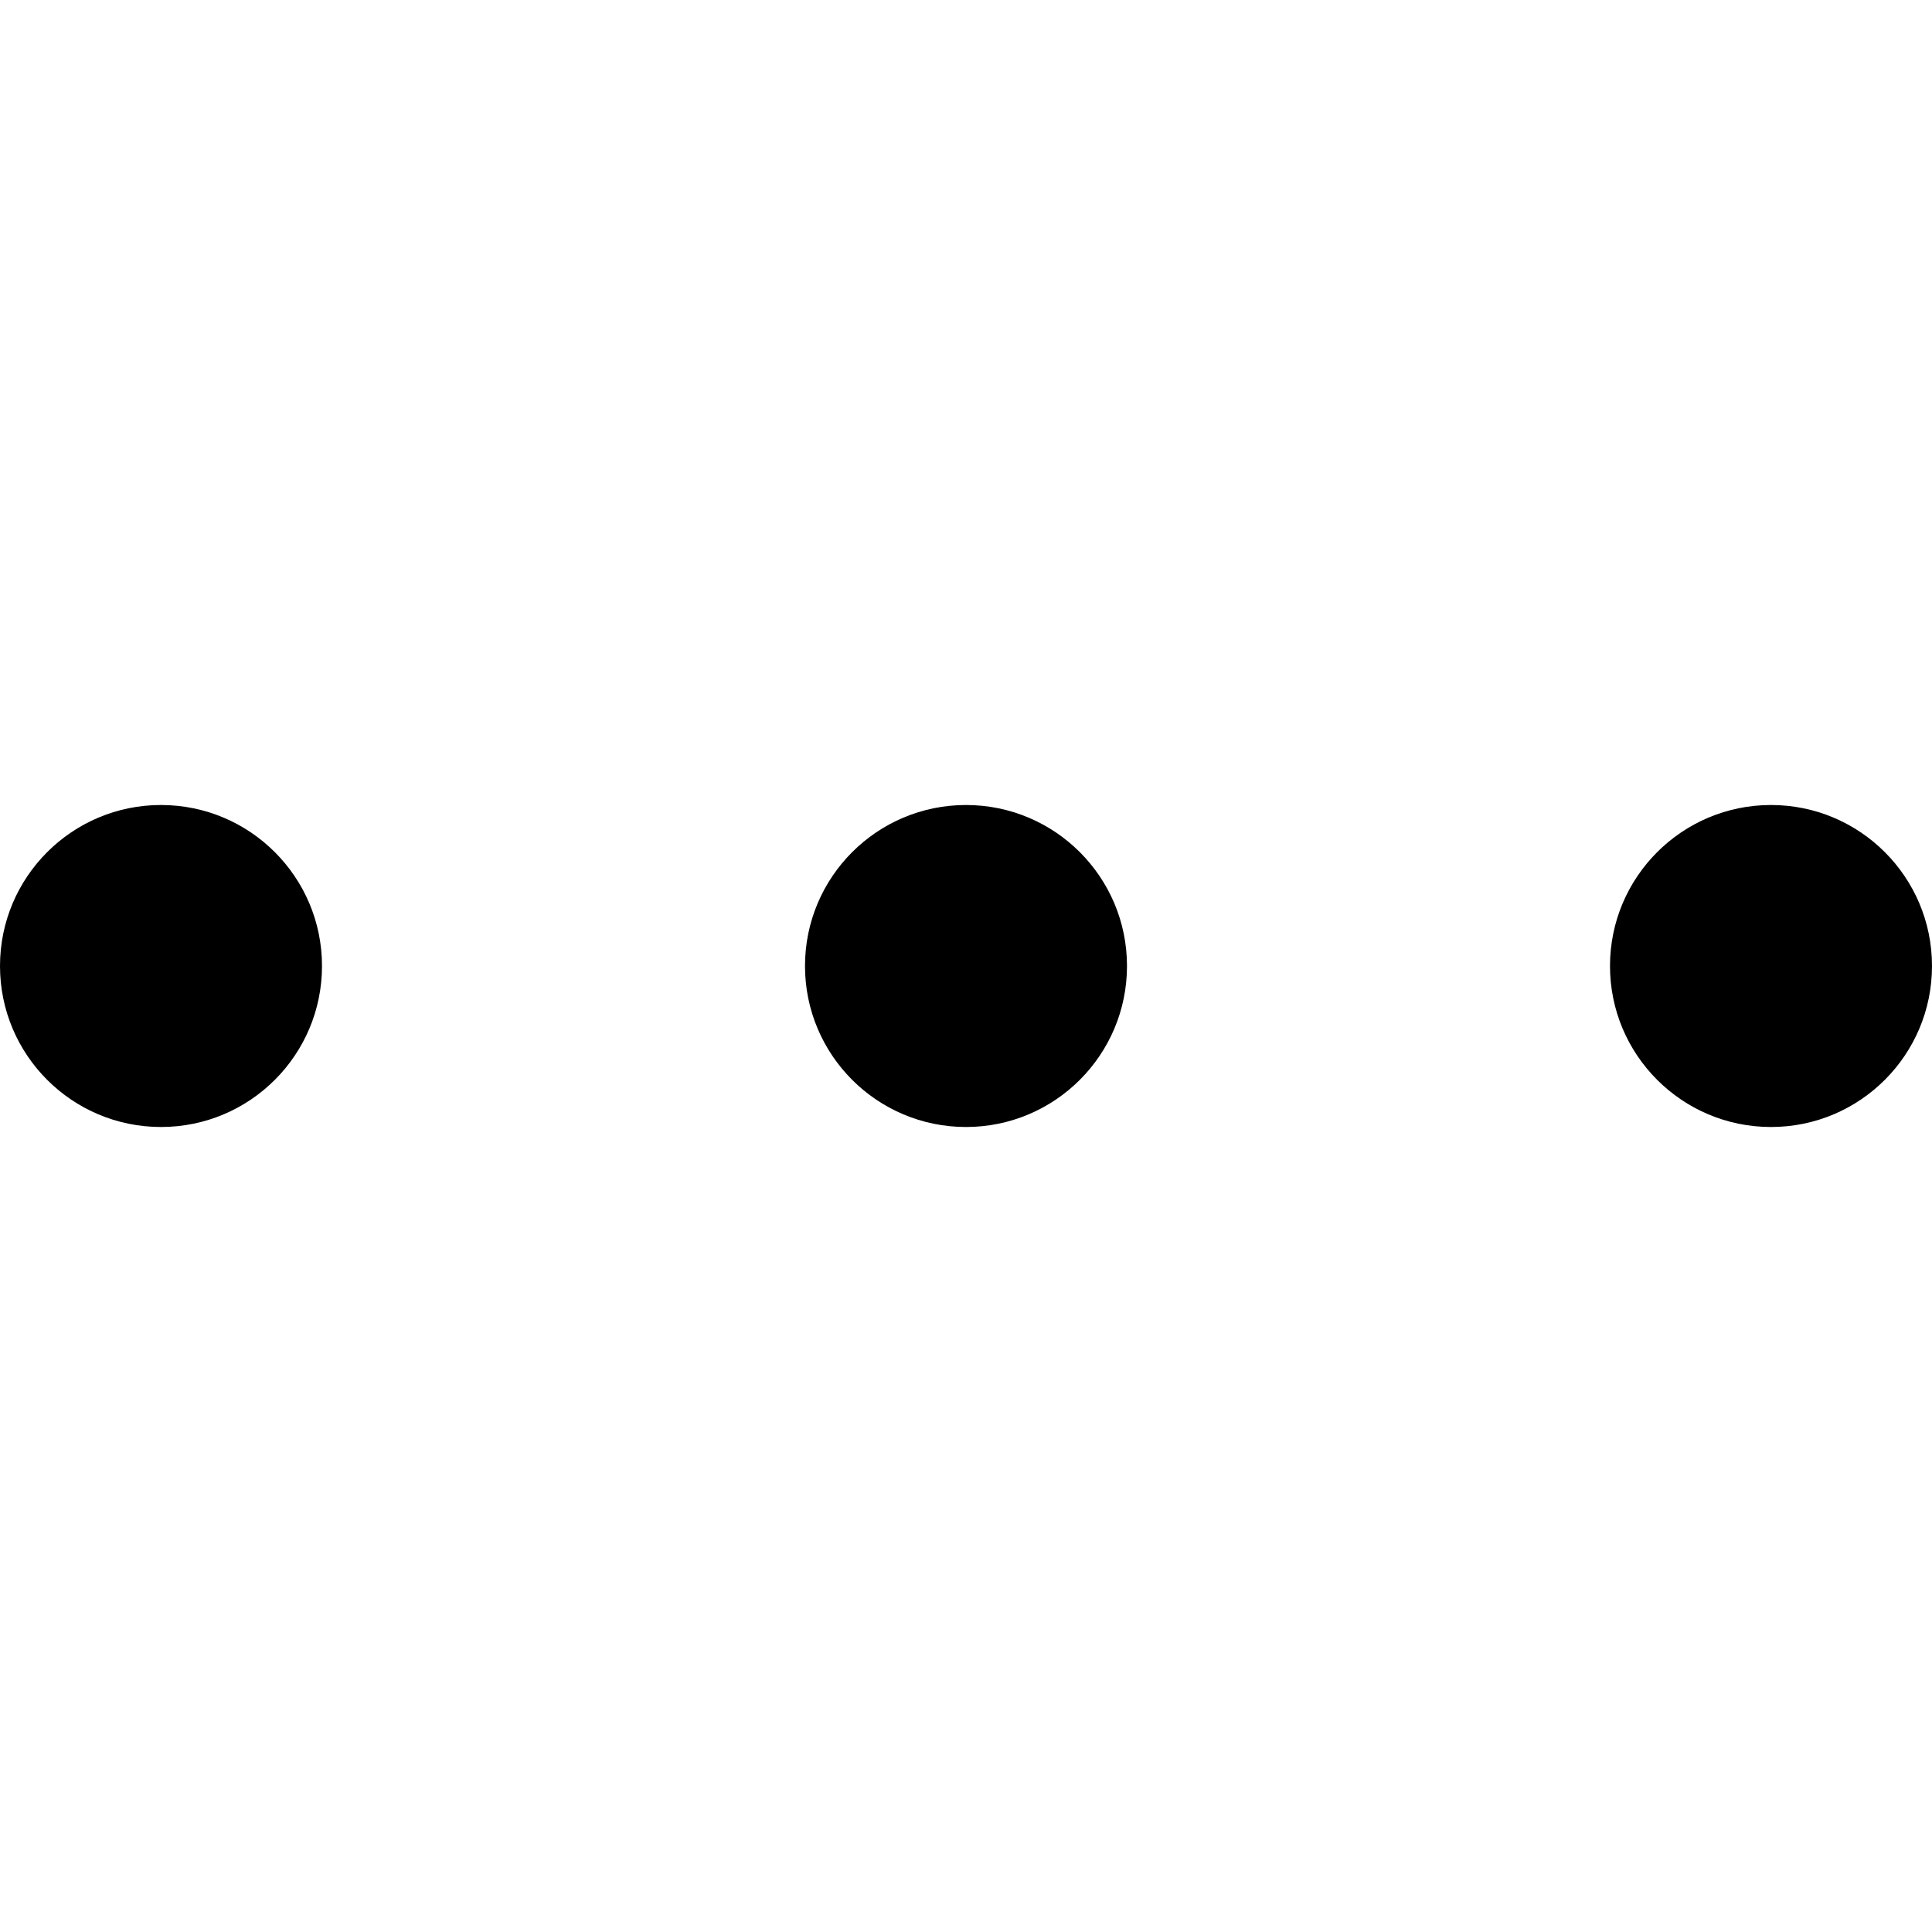
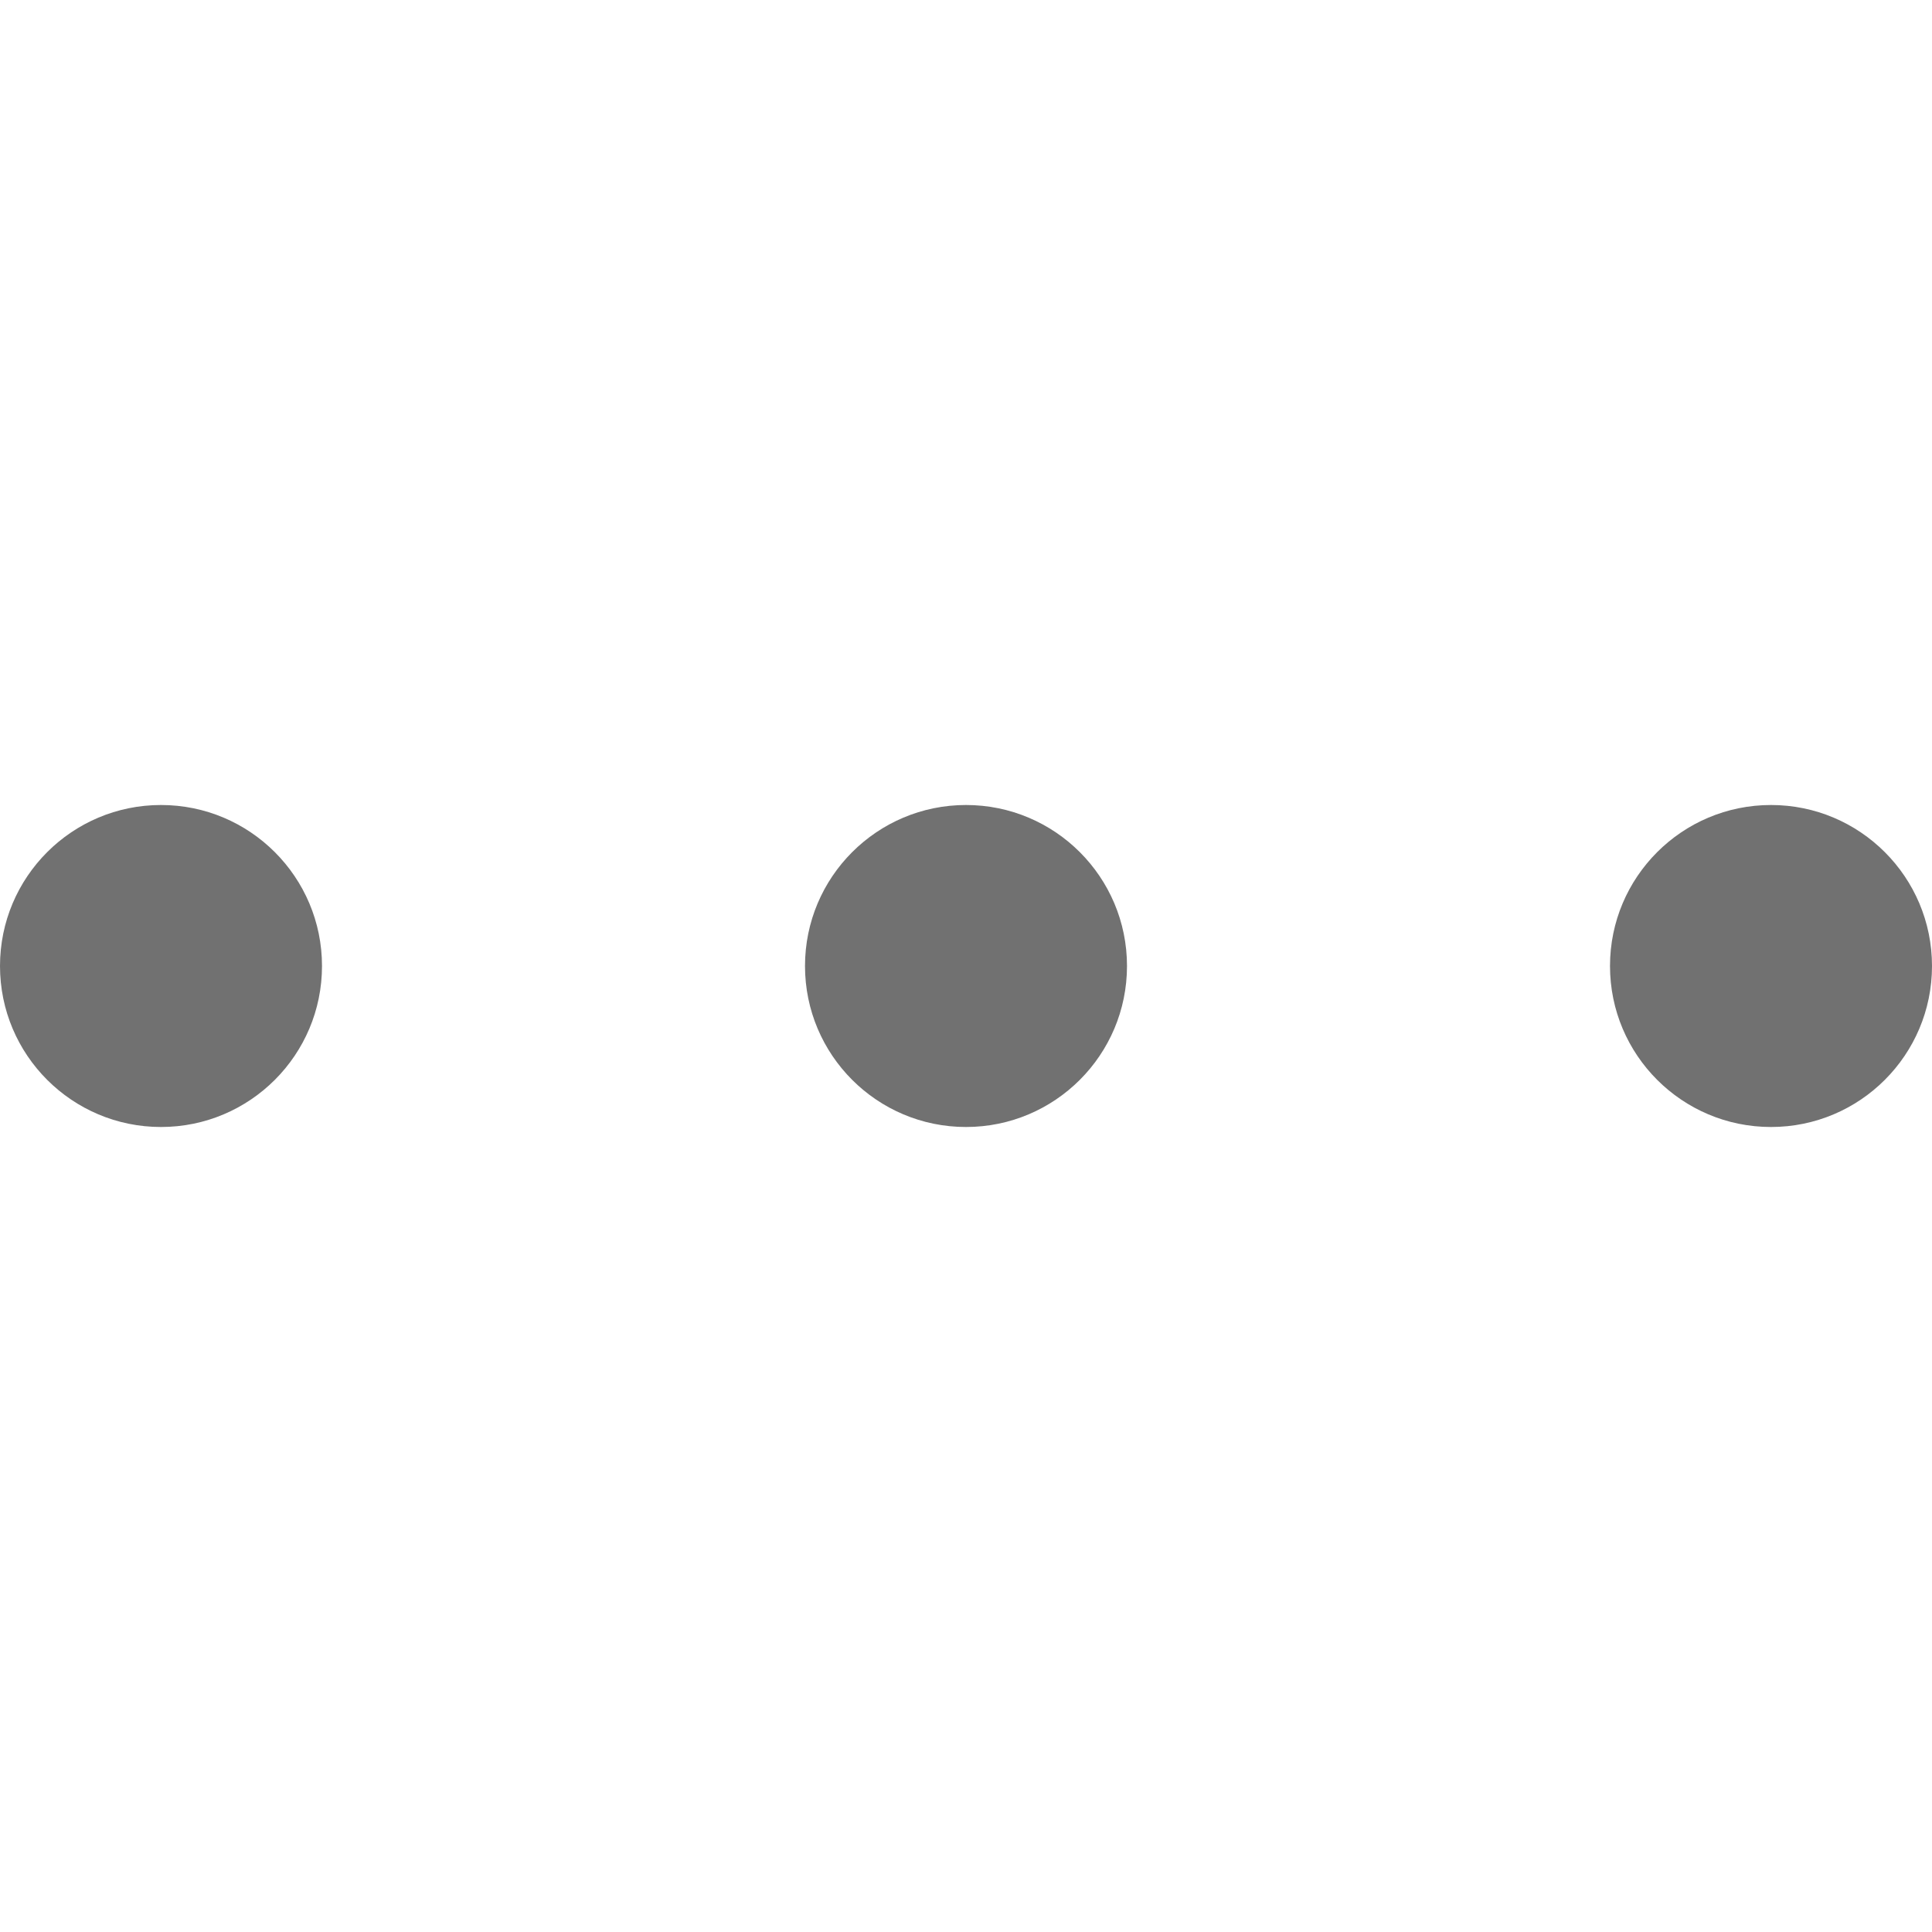
- <svg xmlns="http://www.w3.org/2000/svg" id="Outline" viewBox="0 0 24 24" width="512" height="512">
+ <svg xmlns="http://www.w3.org/2000/svg" fill="#717171" id="Outline" viewBox="0 0 24 24" width="512" height="512">
  <circle cx="2" cy="12" r="2" />
  <circle cx="12" cy="12" r="2" />
  <circle cx="22" cy="12" r="2" />
</svg>
